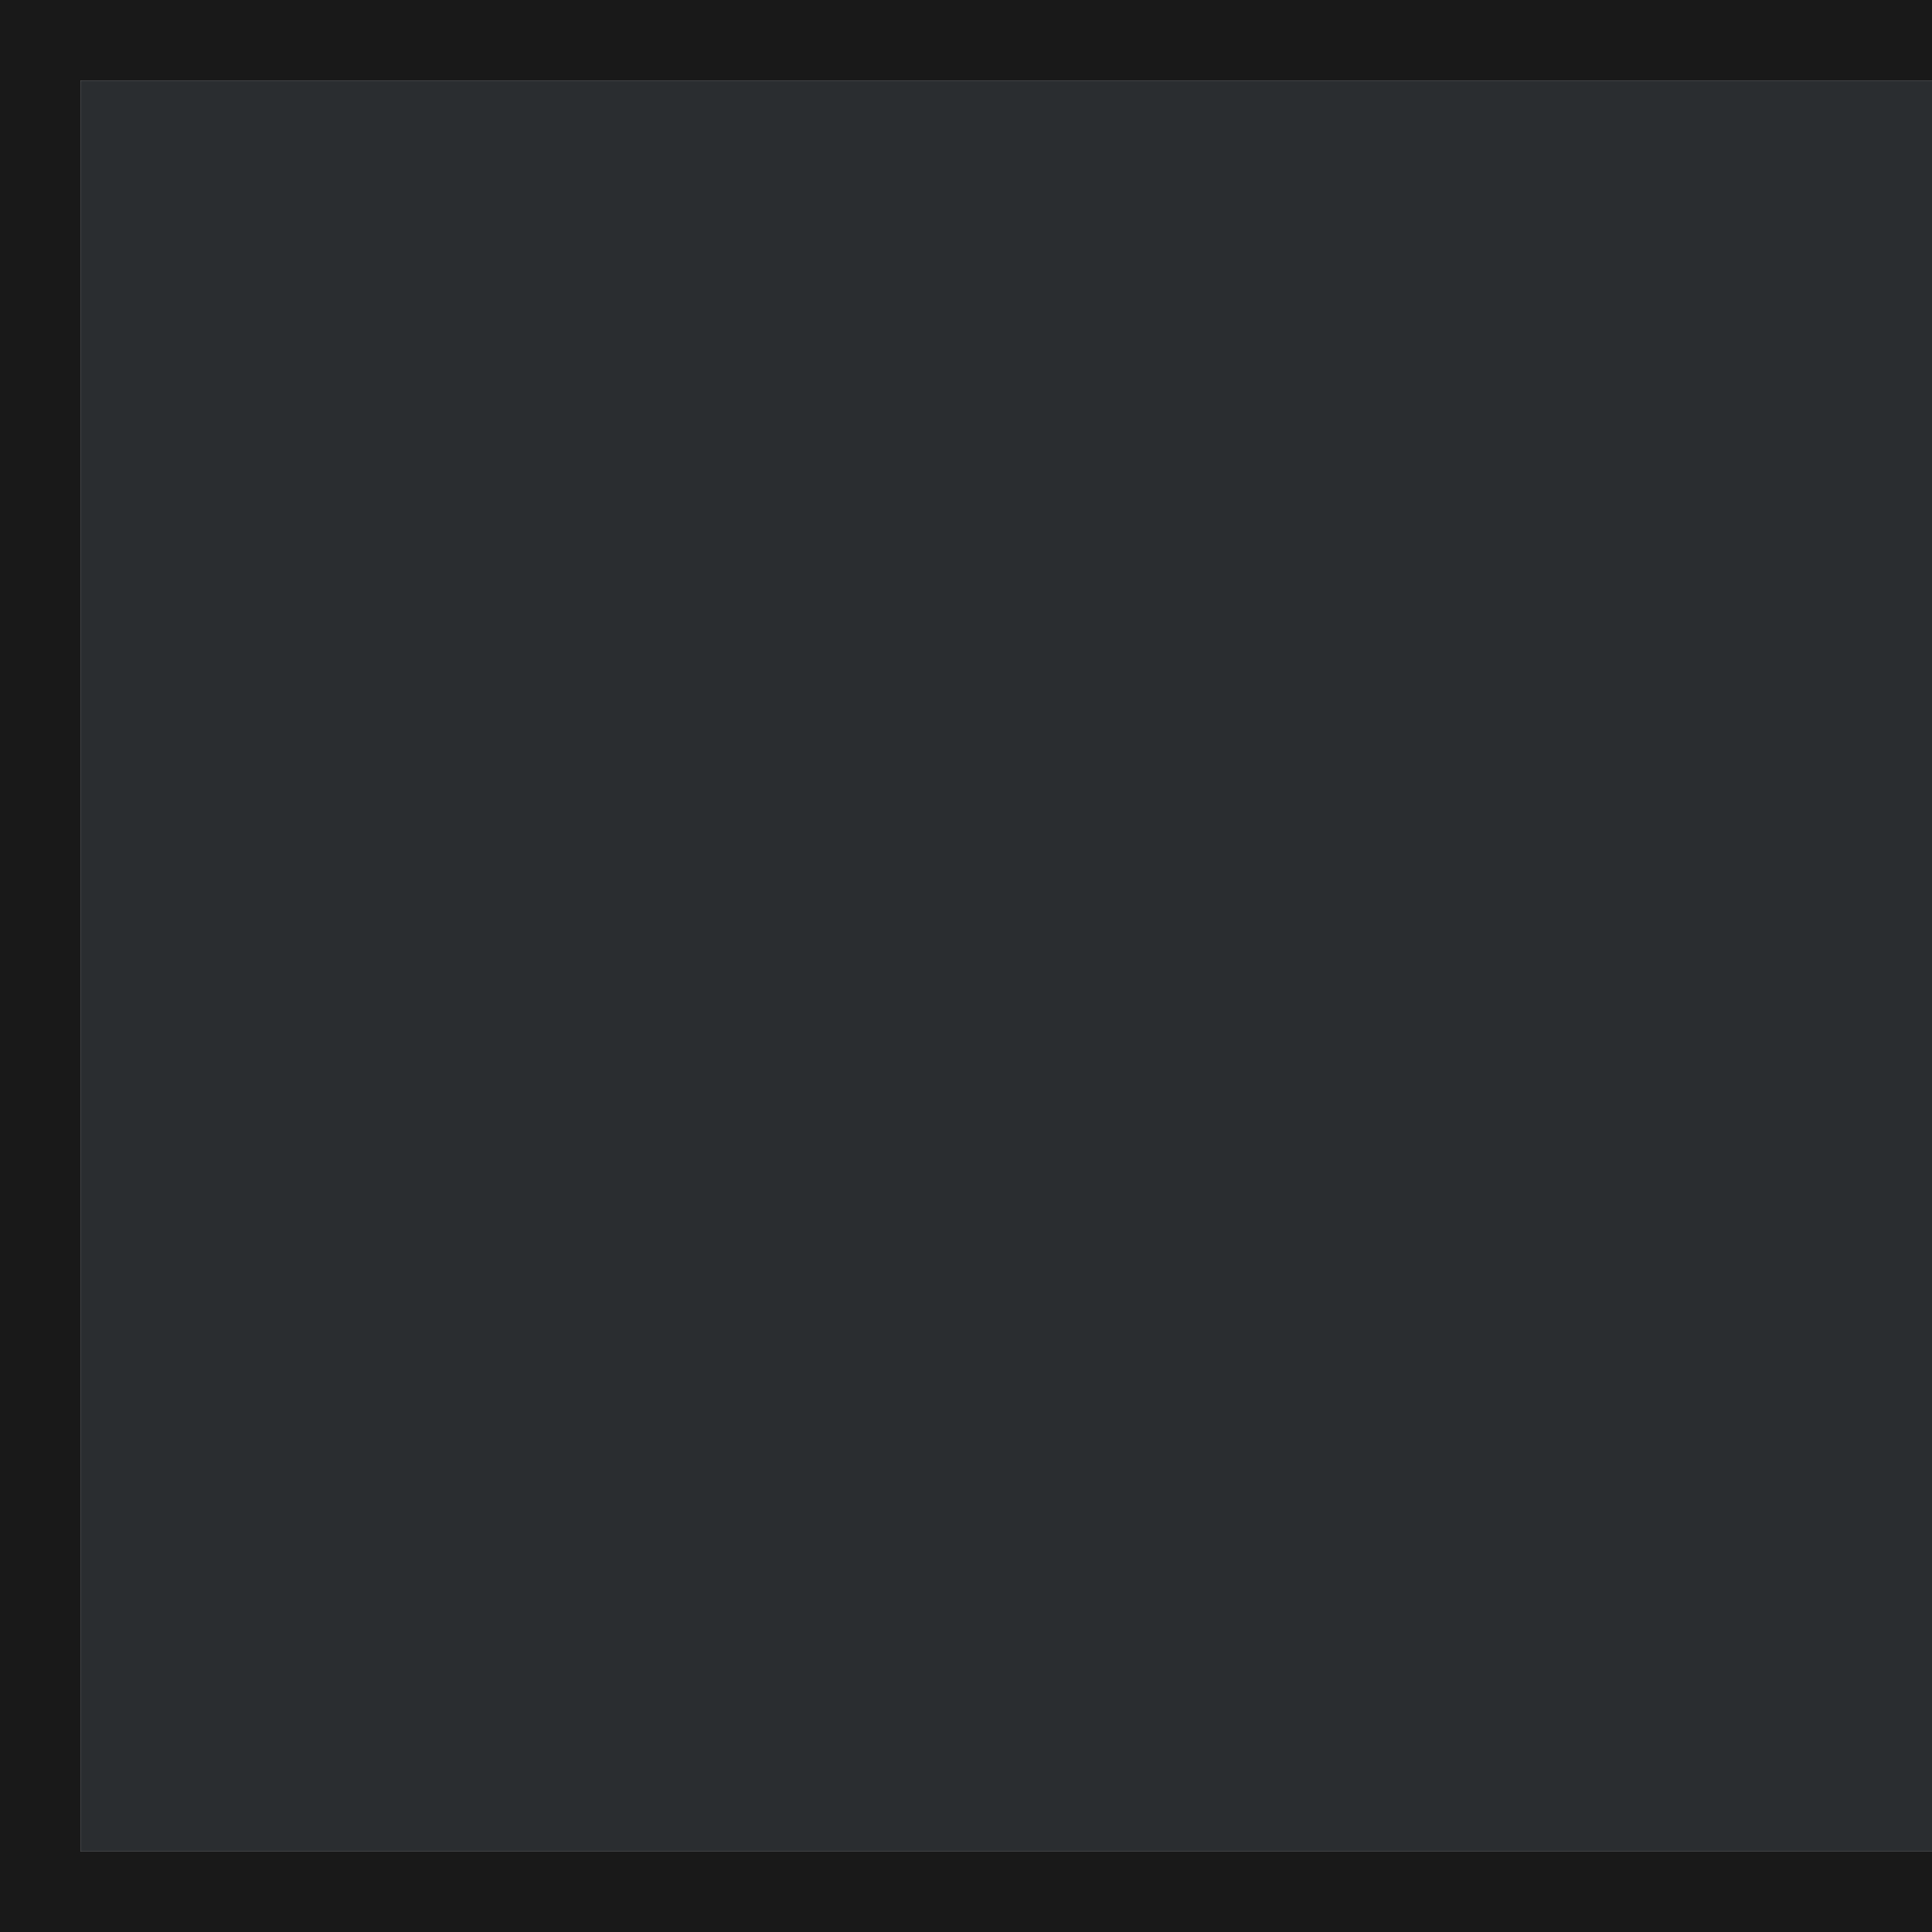
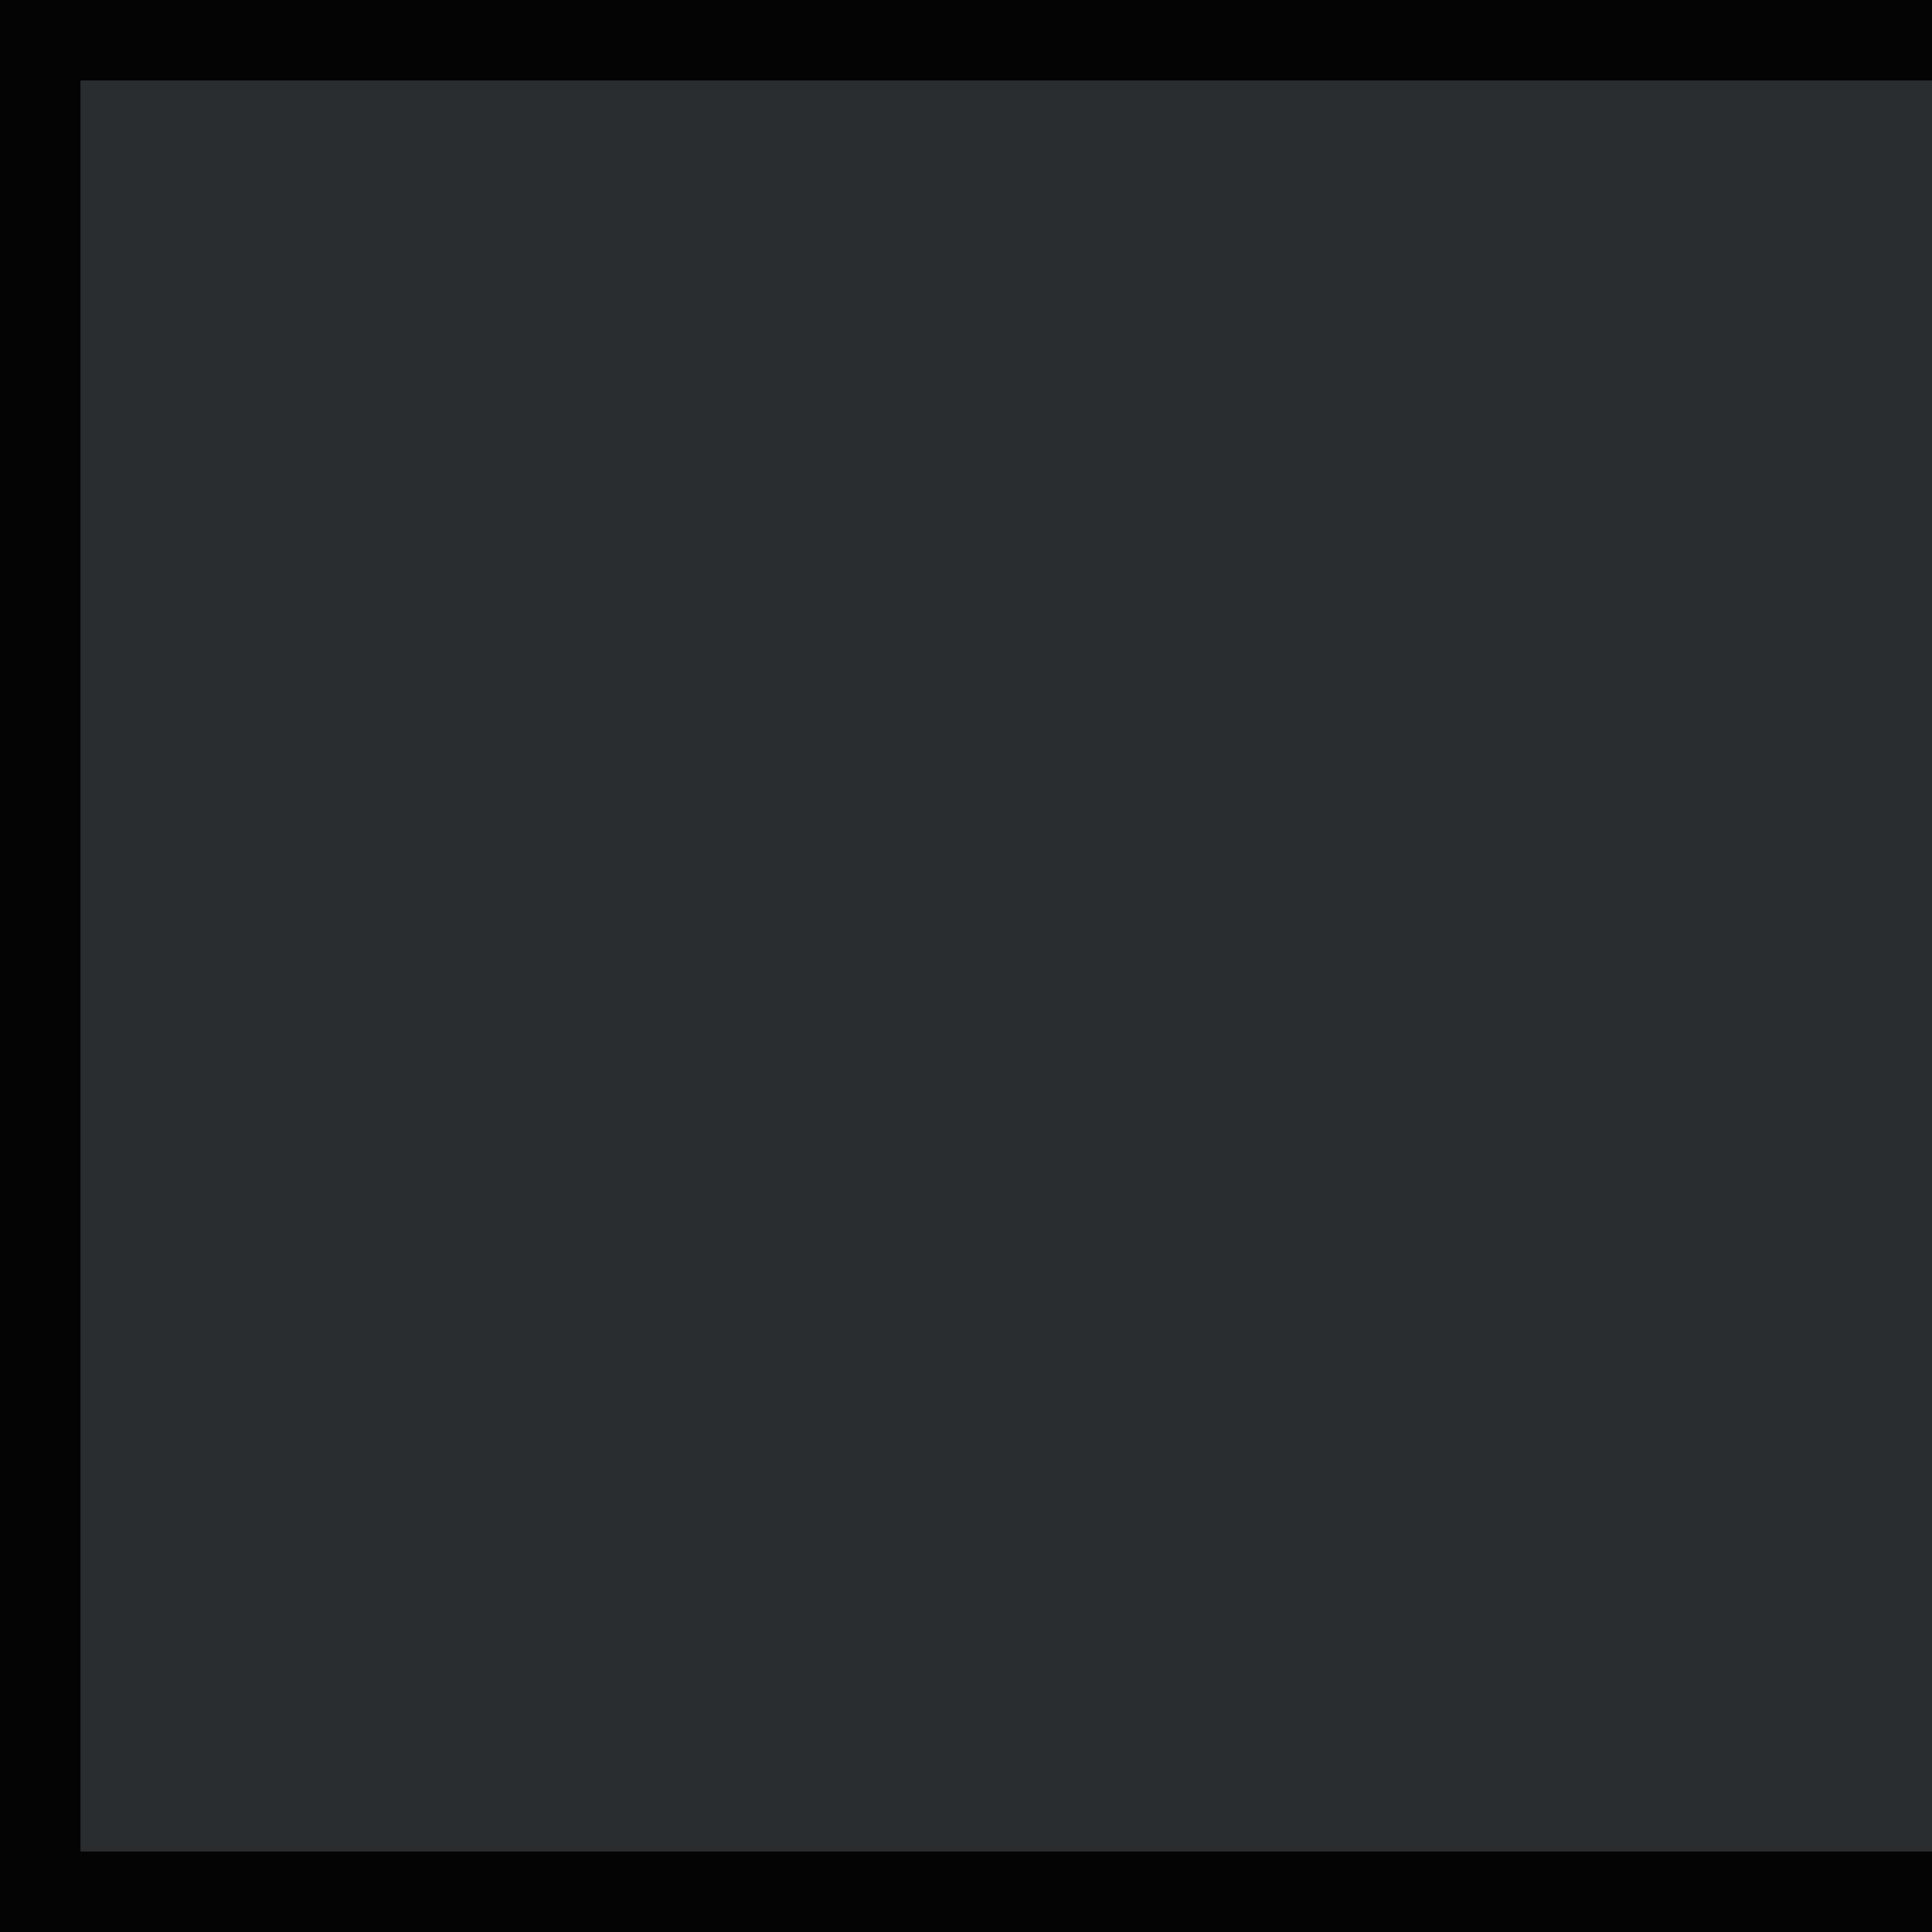
<svg xmlns="http://www.w3.org/2000/svg" width="24" height="24" id="svg11300" version="1.0" style="display:inline;enable-background:new">
  <defs id="defs3" />
  <g style="display:inline" id="layer1" transform="translate(0,-276)">
-     <rect y="277" x="-24" height="22" width="23" id="rect5315-7-0" style="opacity:0.9;fill:#131619;fill-opacity:1;stroke:none" transform="scale(-1,1)" />
+     <rect y="276" x="-24" height="24" width="24" id="rect5315-7-0" style="opacity:0.9;fill:#131619;fill-opacity:1;stroke:none" transform="scale(-1,1)" />
    <path id="path4074" d="m 0,300 0,-24 24,0 0,1 -23,0 0,22 23,0 0,1 z" style="opacity:0.9;fill:#000000;fill-opacity:1;stroke:none" />
  </g>
</svg>
